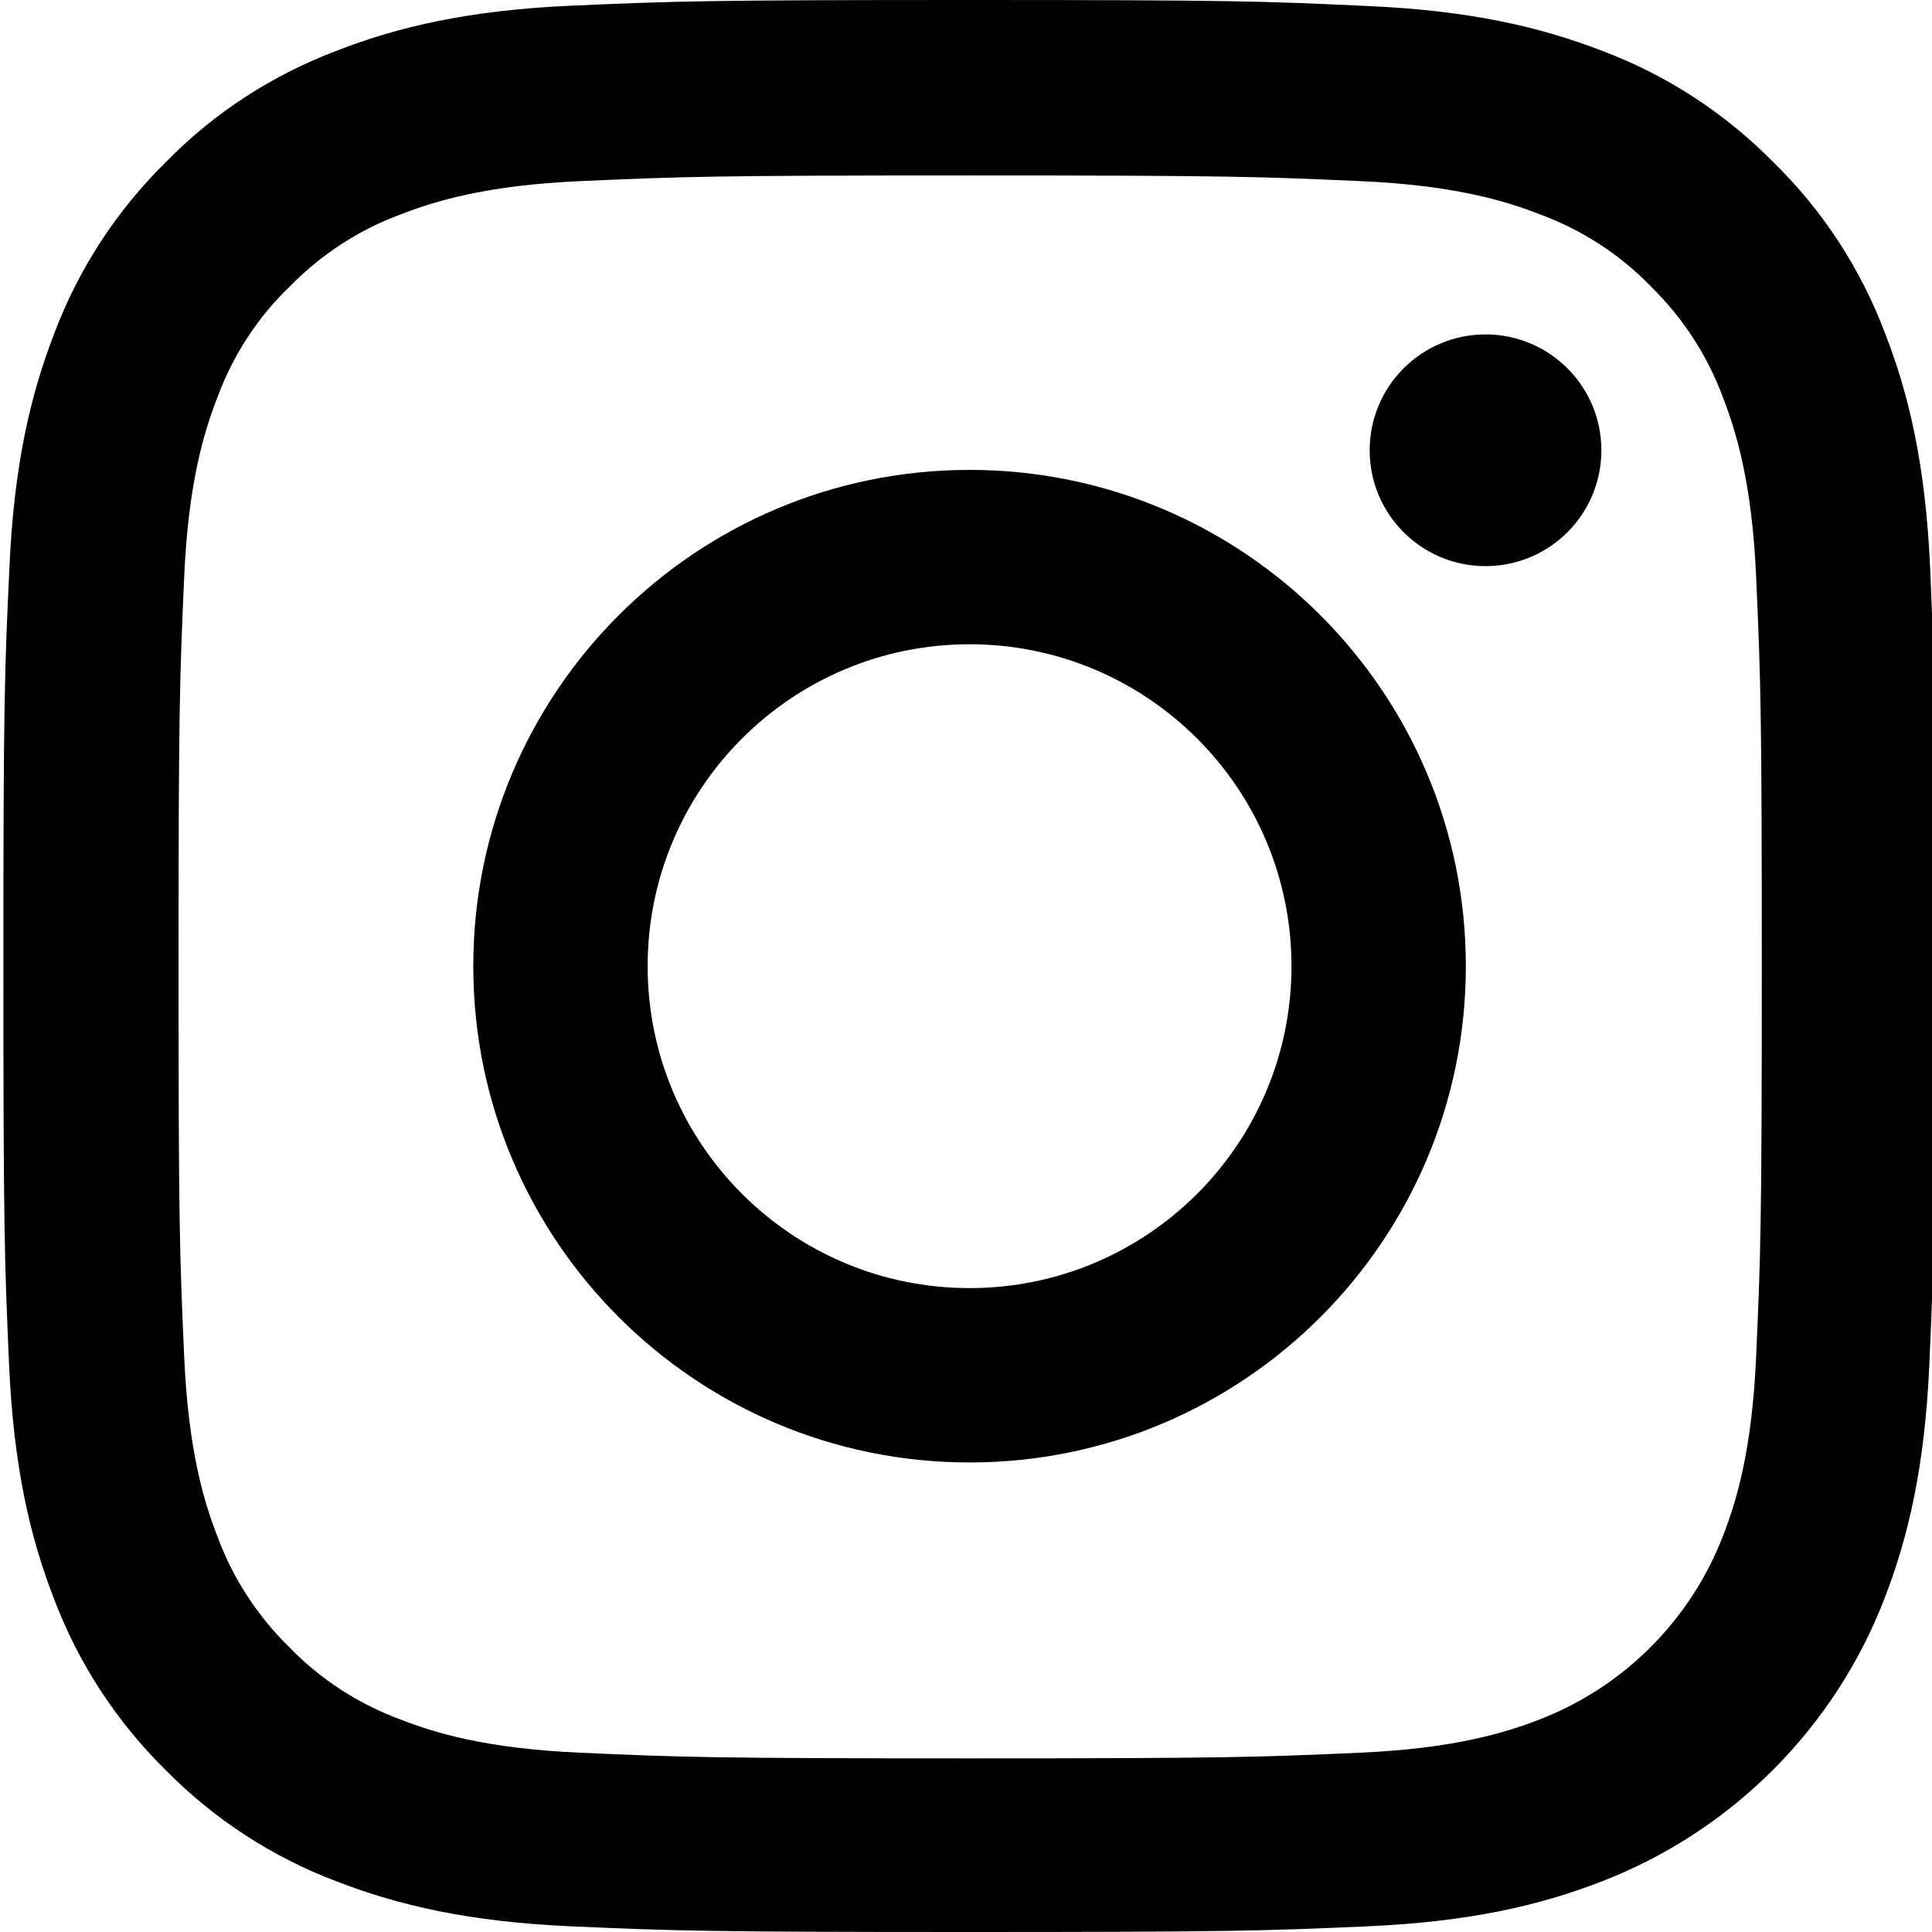
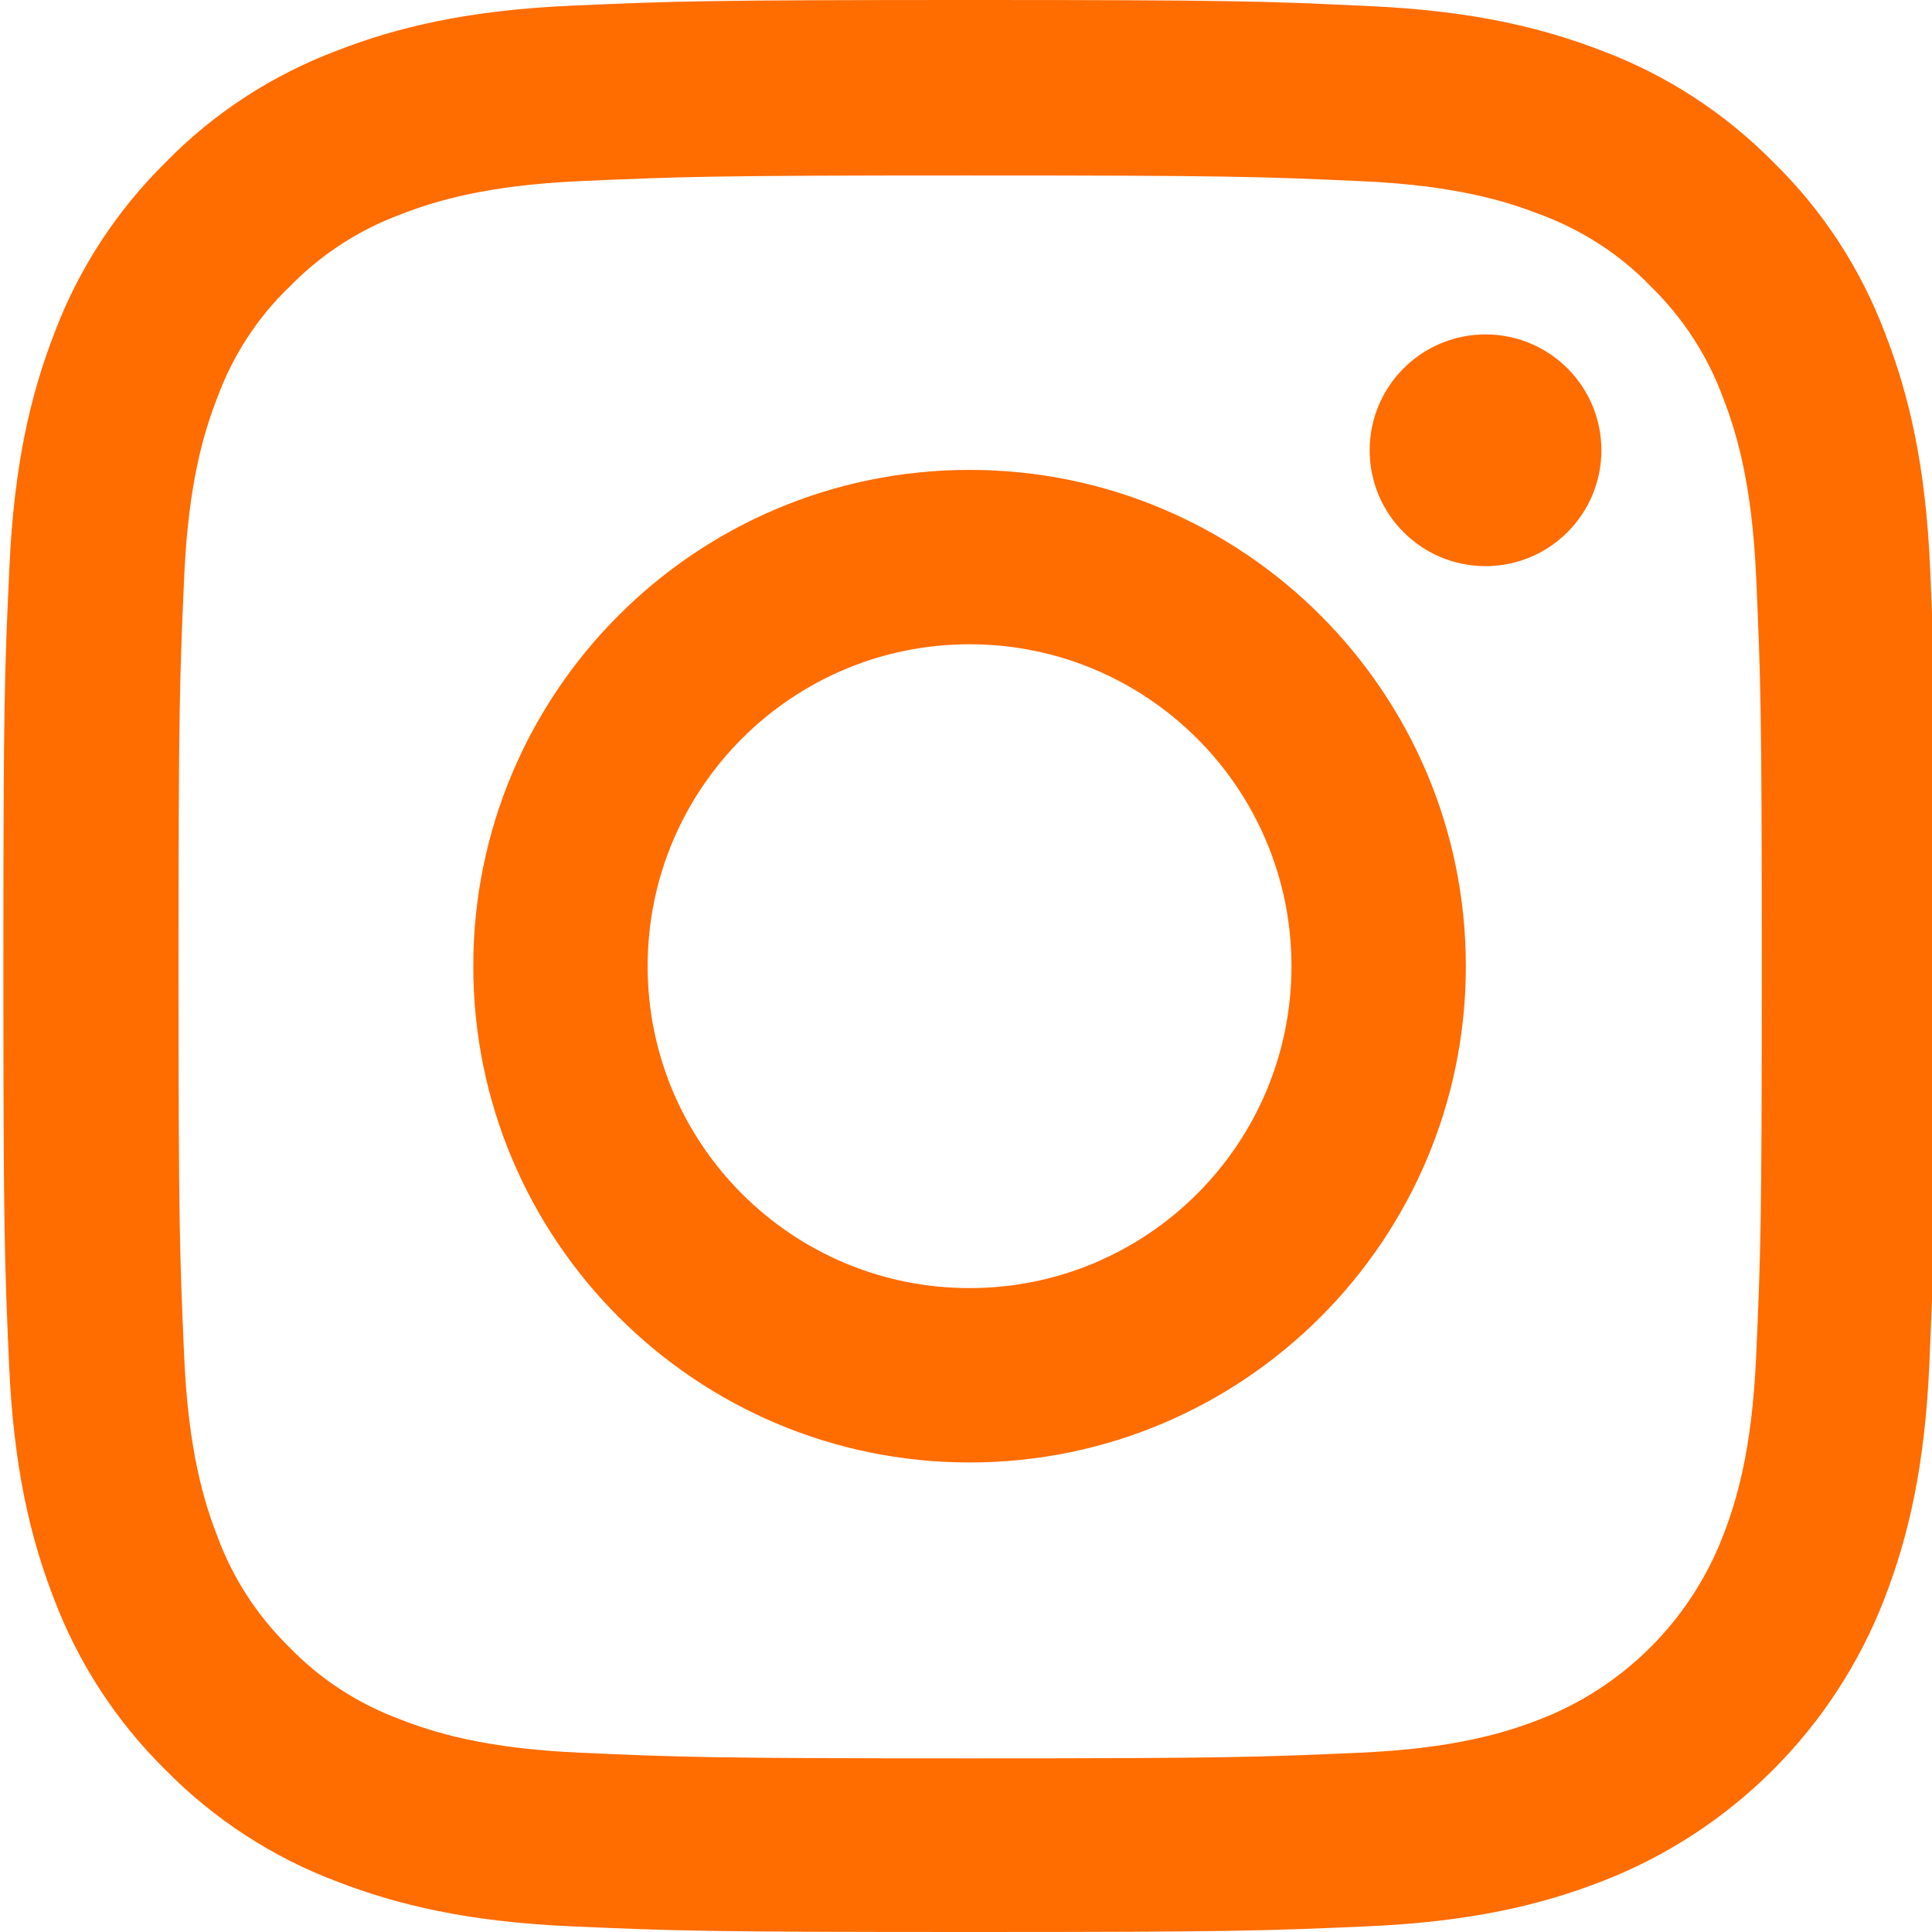
<svg xmlns="http://www.w3.org/2000/svg" version="1.1" width="32" height="32" viewBox="0 0 32 32">
-   <path d="M31.969 9.408c-0.075-1.7-0.35-2.869-0.744-3.882-0.406-1.075-1.032-2.038-1.851-2.838-0.8-0.813-1.769-1.444-2.832-1.844-1.019-0.394-2.182-0.669-3.882-0.744-1.713-0.081-2.257-0.1-6.601-0.1s-4.888 0.019-6.595 0.094c-1.7 0.075-2.869 0.35-3.882 0.744-1.075 0.406-2.038 1.031-2.838 1.85-0.813 0.8-1.444 1.769-1.844 2.832-0.394 1.019-0.669 2.182-0.744 3.882-0.081 1.713-0.1 2.257-0.1 6.601s0.019 4.888 0.094 6.595c0.075 1.7 0.35 2.869 0.744 3.882 0.406 1.075 1.038 2.038 1.85 2.838 0.8 0.813 1.769 1.444 2.832 1.844 1.019 0.394 2.182 0.669 3.882 0.744 1.706 0.075 2.25 0.094 6.595 0.094s4.888-0.019 6.595-0.094c1.7-0.075 2.869-0.35 3.882-0.744 2.151-0.832 3.851-2.532 4.682-4.682 0.394-1.019 0.669-2.182 0.744-3.882 0.075-1.707 0.094-2.251 0.094-6.595s-0.006-4.888-0.081-6.595zM29.087 22.473c-0.069 1.563-0.331 2.407-0.55 2.969-0.538 1.394-1.644 2.5-3.038 3.038-0.563 0.219-1.413 0.481-2.969 0.55-1.688 0.075-2.194 0.094-6.464 0.094s-4.782-0.019-6.464-0.094c-1.563-0.069-2.407-0.331-2.969-0.55-0.694-0.256-1.325-0.663-1.838-1.194-0.531-0.519-0.938-1.144-1.194-1.838-0.219-0.563-0.481-1.413-0.55-2.969-0.075-1.688-0.094-2.194-0.094-6.464s0.019-4.782 0.094-6.464c0.069-1.563 0.331-2.407 0.55-2.969 0.256-0.694 0.663-1.325 1.2-1.838 0.519-0.531 1.144-0.938 1.838-1.194 0.563-0.219 1.413-0.481 2.969-0.55 1.688-0.075 2.194-0.094 6.464-0.094 4.276 0 4.782 0.019 6.464 0.094 1.563 0.069 2.407 0.331 2.969 0.55 0.694 0.256 1.325 0.662 1.838 1.194 0.531 0.519 0.938 1.144 1.194 1.838 0.219 0.563 0.481 1.413 0.55 2.969 0.075 1.688 0.094 2.194 0.094 6.464s-0.019 4.77-0.094 6.458z" />
-   <path d="M16.059 7.783c-4.538 0-8.22 3.682-8.22 8.22s3.682 8.22 8.22 8.22c4.539 0 8.22-3.682 8.22-8.22s-3.682-8.22-8.22-8.22zM16.059 21.335c-2.944 0-5.332-2.388-5.332-5.332s2.388-5.332 5.332-5.332c2.944 0 5.332 2.388 5.332 5.332s-2.388 5.332-5.332 5.332z" />
-   <path d="M26.524 7.458c0 1.060-0.859 1.919-1.919 1.919s-1.919-0.859-1.919-1.919c0-1.060 0.859-1.919 1.919-1.919s1.919 0.859 1.919 1.919z" />
+   <path fill="#ff6c00" d="M31.969 9.408c-0.075-1.7-0.35-2.869-0.744-3.882-0.406-1.075-1.032-2.038-1.851-2.838-0.8-0.813-1.769-1.444-2.832-1.844-1.019-0.394-2.182-0.669-3.882-0.744-1.713-0.081-2.257-0.1-6.601-0.1s-4.888 0.019-6.595 0.094c-1.7 0.075-2.869 0.35-3.882 0.744-1.075 0.406-2.038 1.031-2.838 1.85-0.813 0.8-1.444 1.769-1.844 2.832-0.394 1.019-0.669 2.182-0.744 3.882-0.081 1.713-0.1 2.257-0.1 6.601s0.019 4.888 0.094 6.595c0.075 1.7 0.35 2.869 0.744 3.882 0.406 1.075 1.038 2.038 1.85 2.838 0.8 0.813 1.769 1.444 2.832 1.844 1.019 0.394 2.182 0.669 3.882 0.744 1.706 0.075 2.25 0.094 6.595 0.094s4.888-0.019 6.595-0.094c1.7-0.075 2.869-0.35 3.882-0.744 2.151-0.832 3.851-2.532 4.682-4.682 0.394-1.019 0.669-2.182 0.744-3.882 0.075-1.707 0.094-2.251 0.094-6.595s-0.006-4.888-0.081-6.595zM29.087 22.473c-0.069 1.563-0.331 2.407-0.55 2.969-0.538 1.394-1.644 2.5-3.038 3.038-0.563 0.219-1.413 0.481-2.969 0.55-1.688 0.075-2.194 0.094-6.464 0.094s-4.782-0.019-6.464-0.094c-1.563-0.069-2.407-0.331-2.969-0.55-0.694-0.256-1.325-0.663-1.838-1.194-0.531-0.519-0.938-1.144-1.194-1.838-0.219-0.563-0.481-1.413-0.55-2.969-0.075-1.688-0.094-2.194-0.094-6.464s0.019-4.782 0.094-6.464c0.069-1.563 0.331-2.407 0.55-2.969 0.256-0.694 0.663-1.325 1.2-1.838 0.519-0.531 1.144-0.938 1.838-1.194 0.563-0.219 1.413-0.481 2.969-0.55 1.688-0.075 2.194-0.094 6.464-0.094 4.276 0 4.782 0.019 6.464 0.094 1.563 0.069 2.407 0.331 2.969 0.55 0.694 0.256 1.325 0.662 1.838 1.194 0.531 0.519 0.938 1.144 1.194 1.838 0.219 0.563 0.481 1.413 0.55 2.969 0.075 1.688 0.094 2.194 0.094 6.464s-0.019 4.77-0.094 6.458z" />
+   <path fill="#ff6c00" d="M16.059 7.783c-4.538 0-8.22 3.682-8.22 8.22s3.682 8.22 8.22 8.22c4.539 0 8.22-3.682 8.22-8.22s-3.682-8.22-8.22-8.22zM16.059 21.335c-2.944 0-5.332-2.388-5.332-5.332s2.388-5.332 5.332-5.332c2.944 0 5.332 2.388 5.332 5.332s-2.388 5.332-5.332 5.332z" />
+   <path fill="#ff6c00" d="M26.524 7.458c0 1.060-0.859 1.919-1.919 1.919s-1.919-0.859-1.919-1.919c0-1.060 0.859-1.919 1.919-1.919s1.919 0.859 1.919 1.919z" />
</svg>
